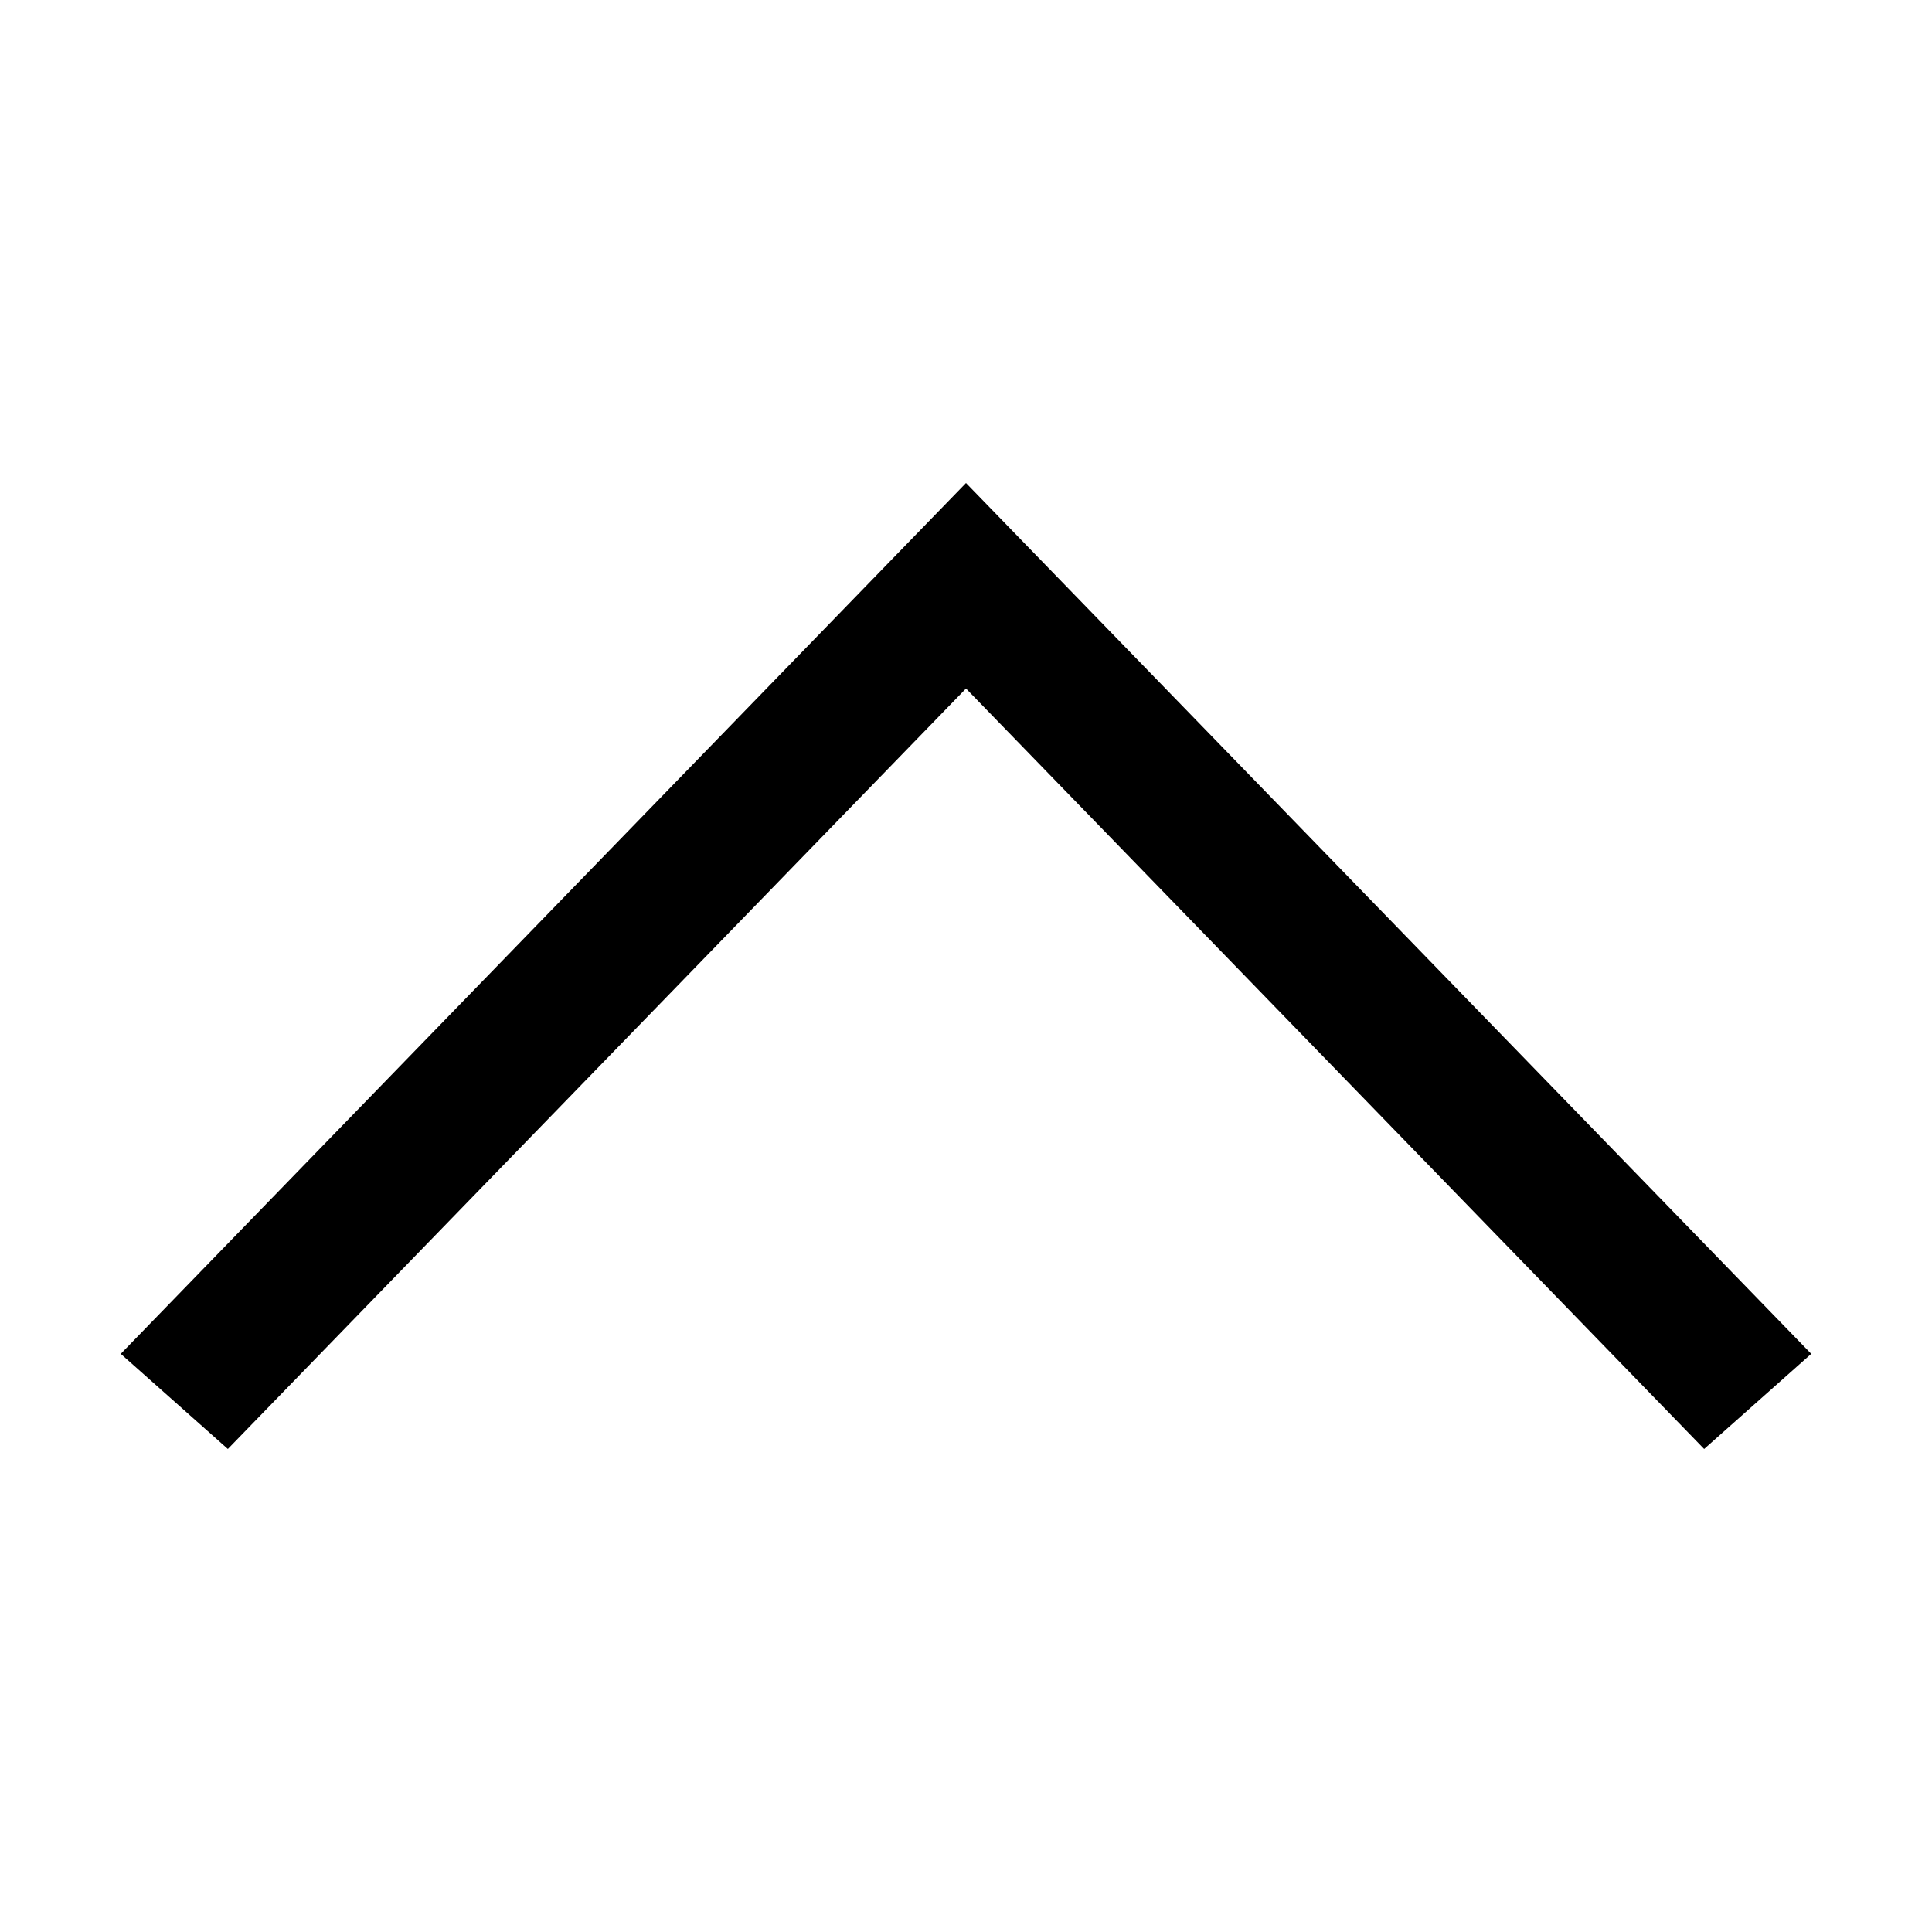
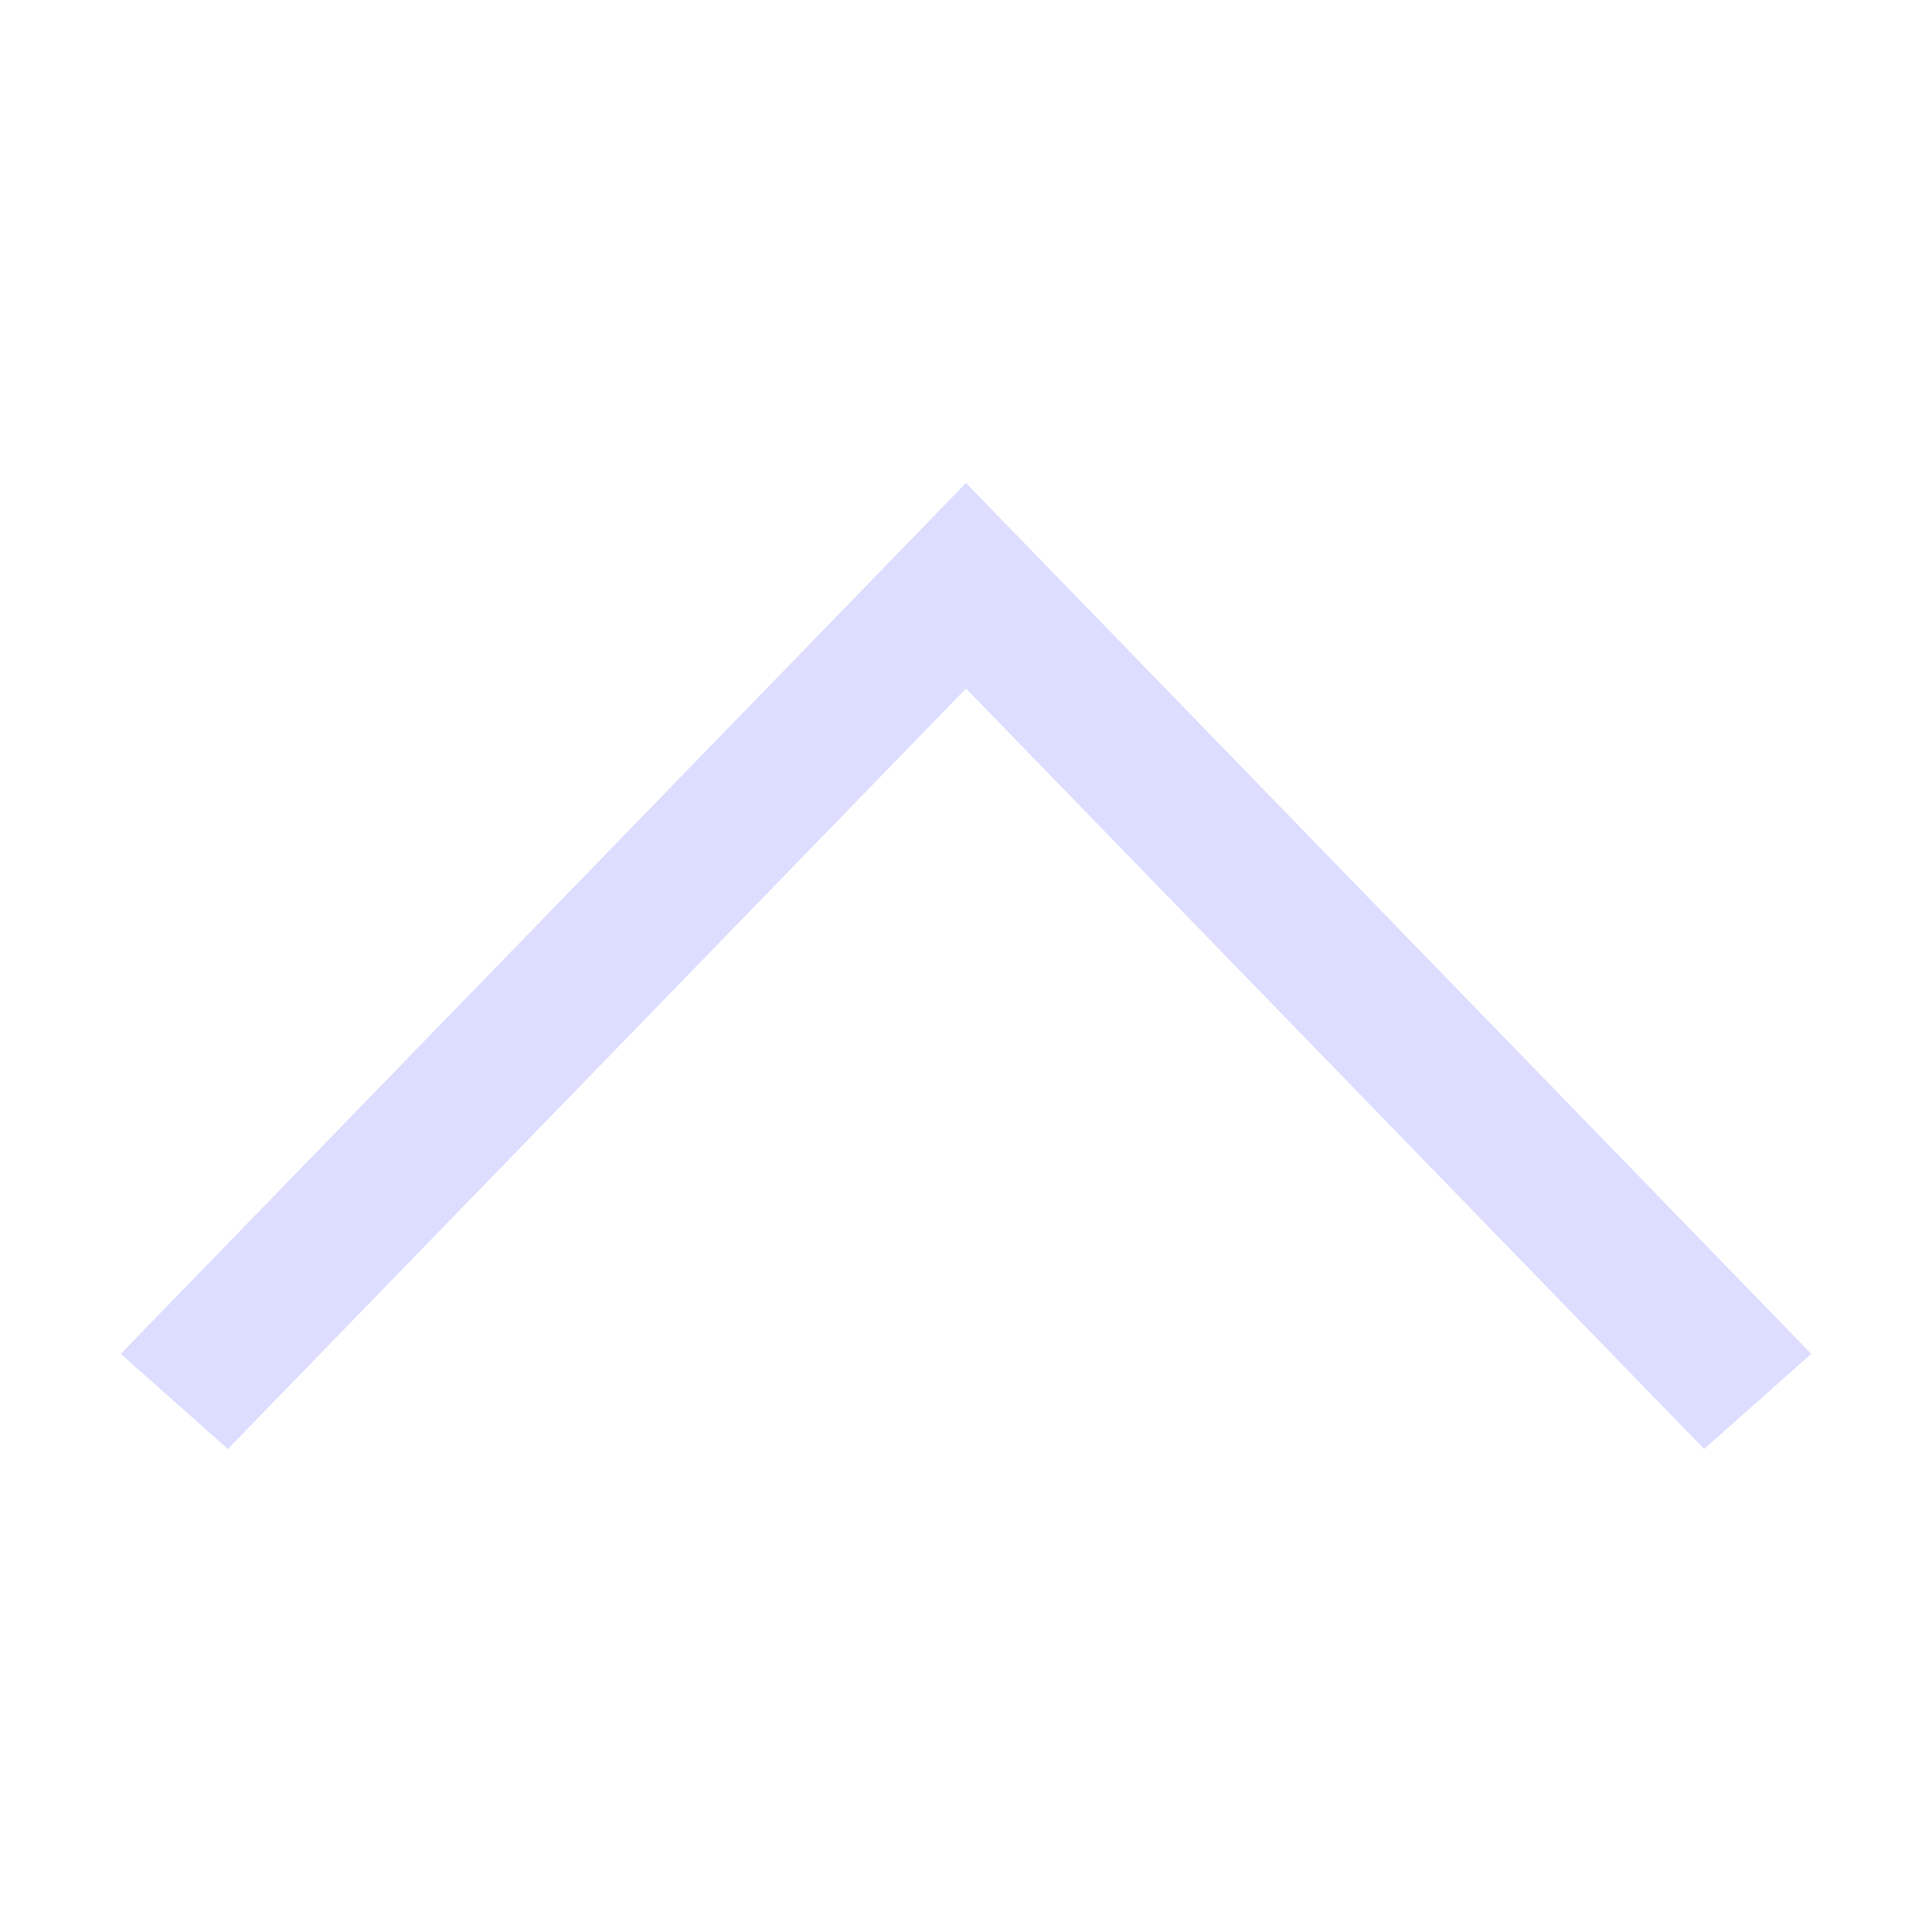
- <svg xmlns="http://www.w3.org/2000/svg" width="800px" height="800px" viewBox="0 0 1024 1024" class="icon" version="1.1" fill="#000000" transform="matrix(-1, 0, 0, 1, 0, 0)rotate(90)">
+ <svg xmlns="http://www.w3.org/2000/svg" width="800px" height="800px" viewBox="0 0 1024 1024" class="icon" version="1.1" fill="#ddf" transform="matrix(-1, 0, 0, 1, 0, 0)rotate(90)">
  <g id="SVGRepo_bgCarrier" stroke-width="0" />
  <g id="SVGRepo_tracerCarrier" stroke-linecap="round" stroke-linejoin="round" />
  <g id="SVGRepo_iconCarrier">
-     <path d="M768 903.232l-50.432 56.768L256 512l461.568-448 50.432 56.768L364.928 512z" fill="#000000" />
+     <path d="M768 903.232l-50.432 56.768L256 512l461.568-448 50.432 56.768L364.928 512z" fill="#ddf" />
  </g>
</svg>
